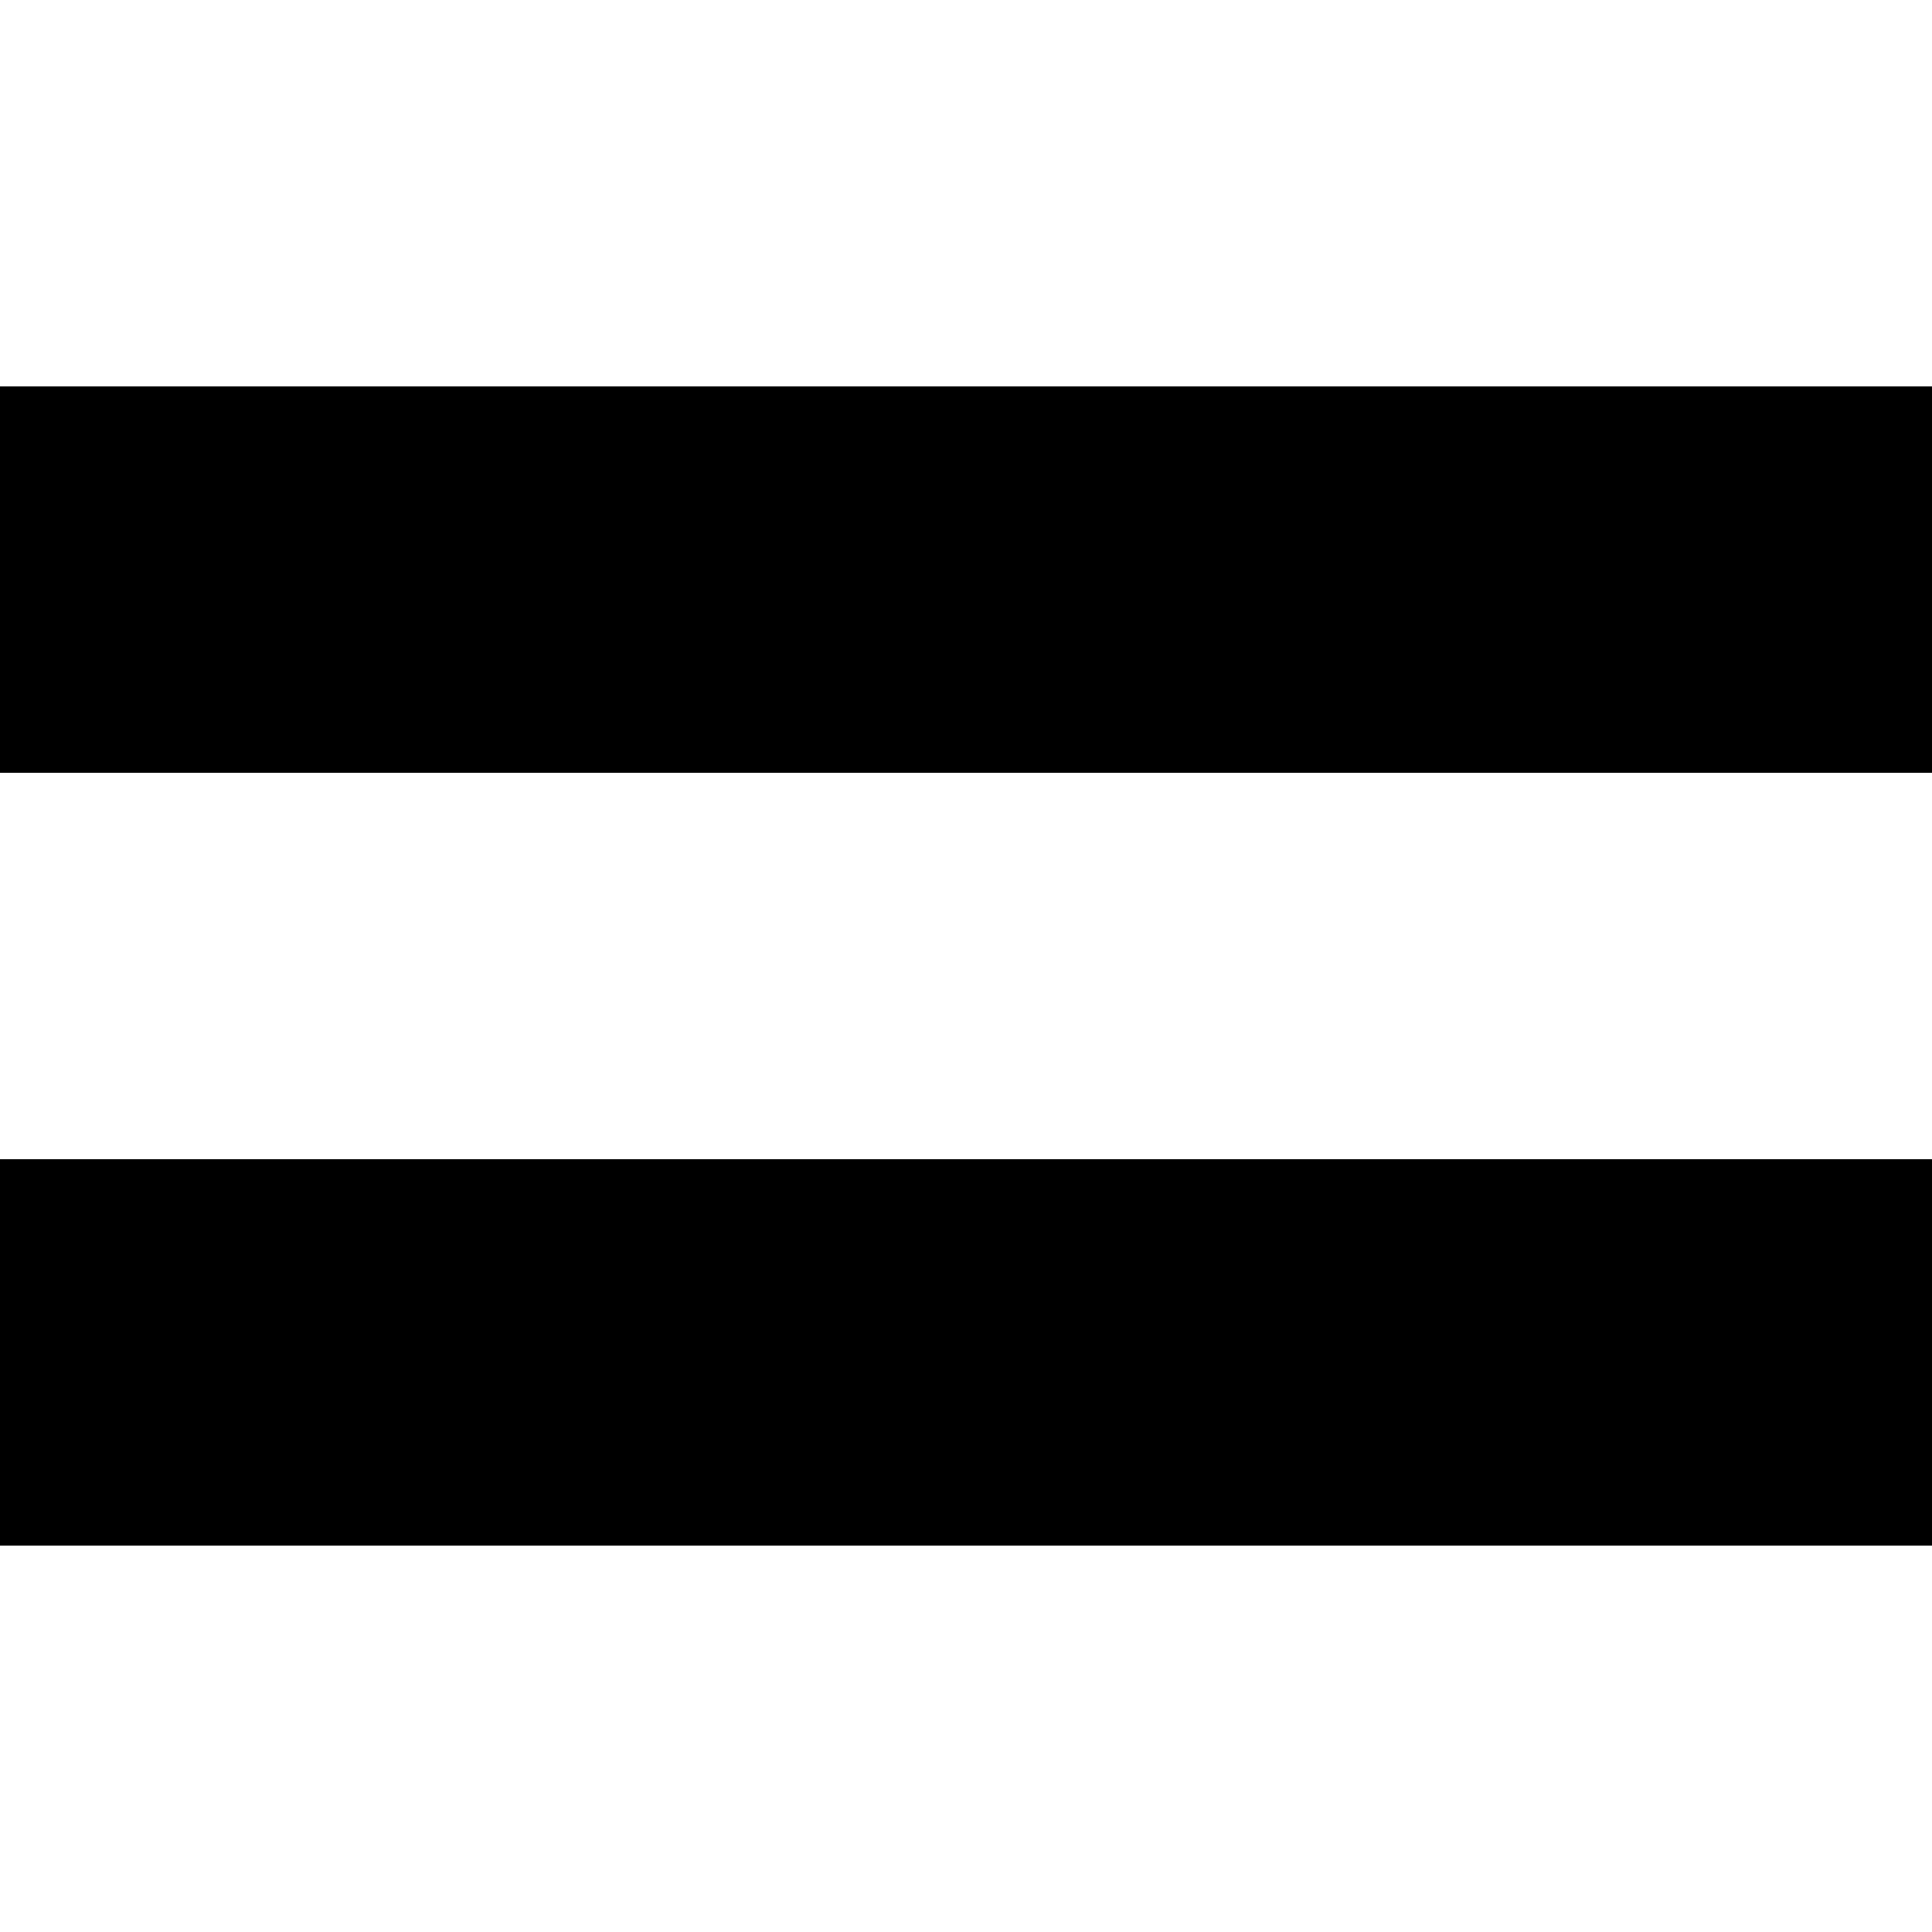
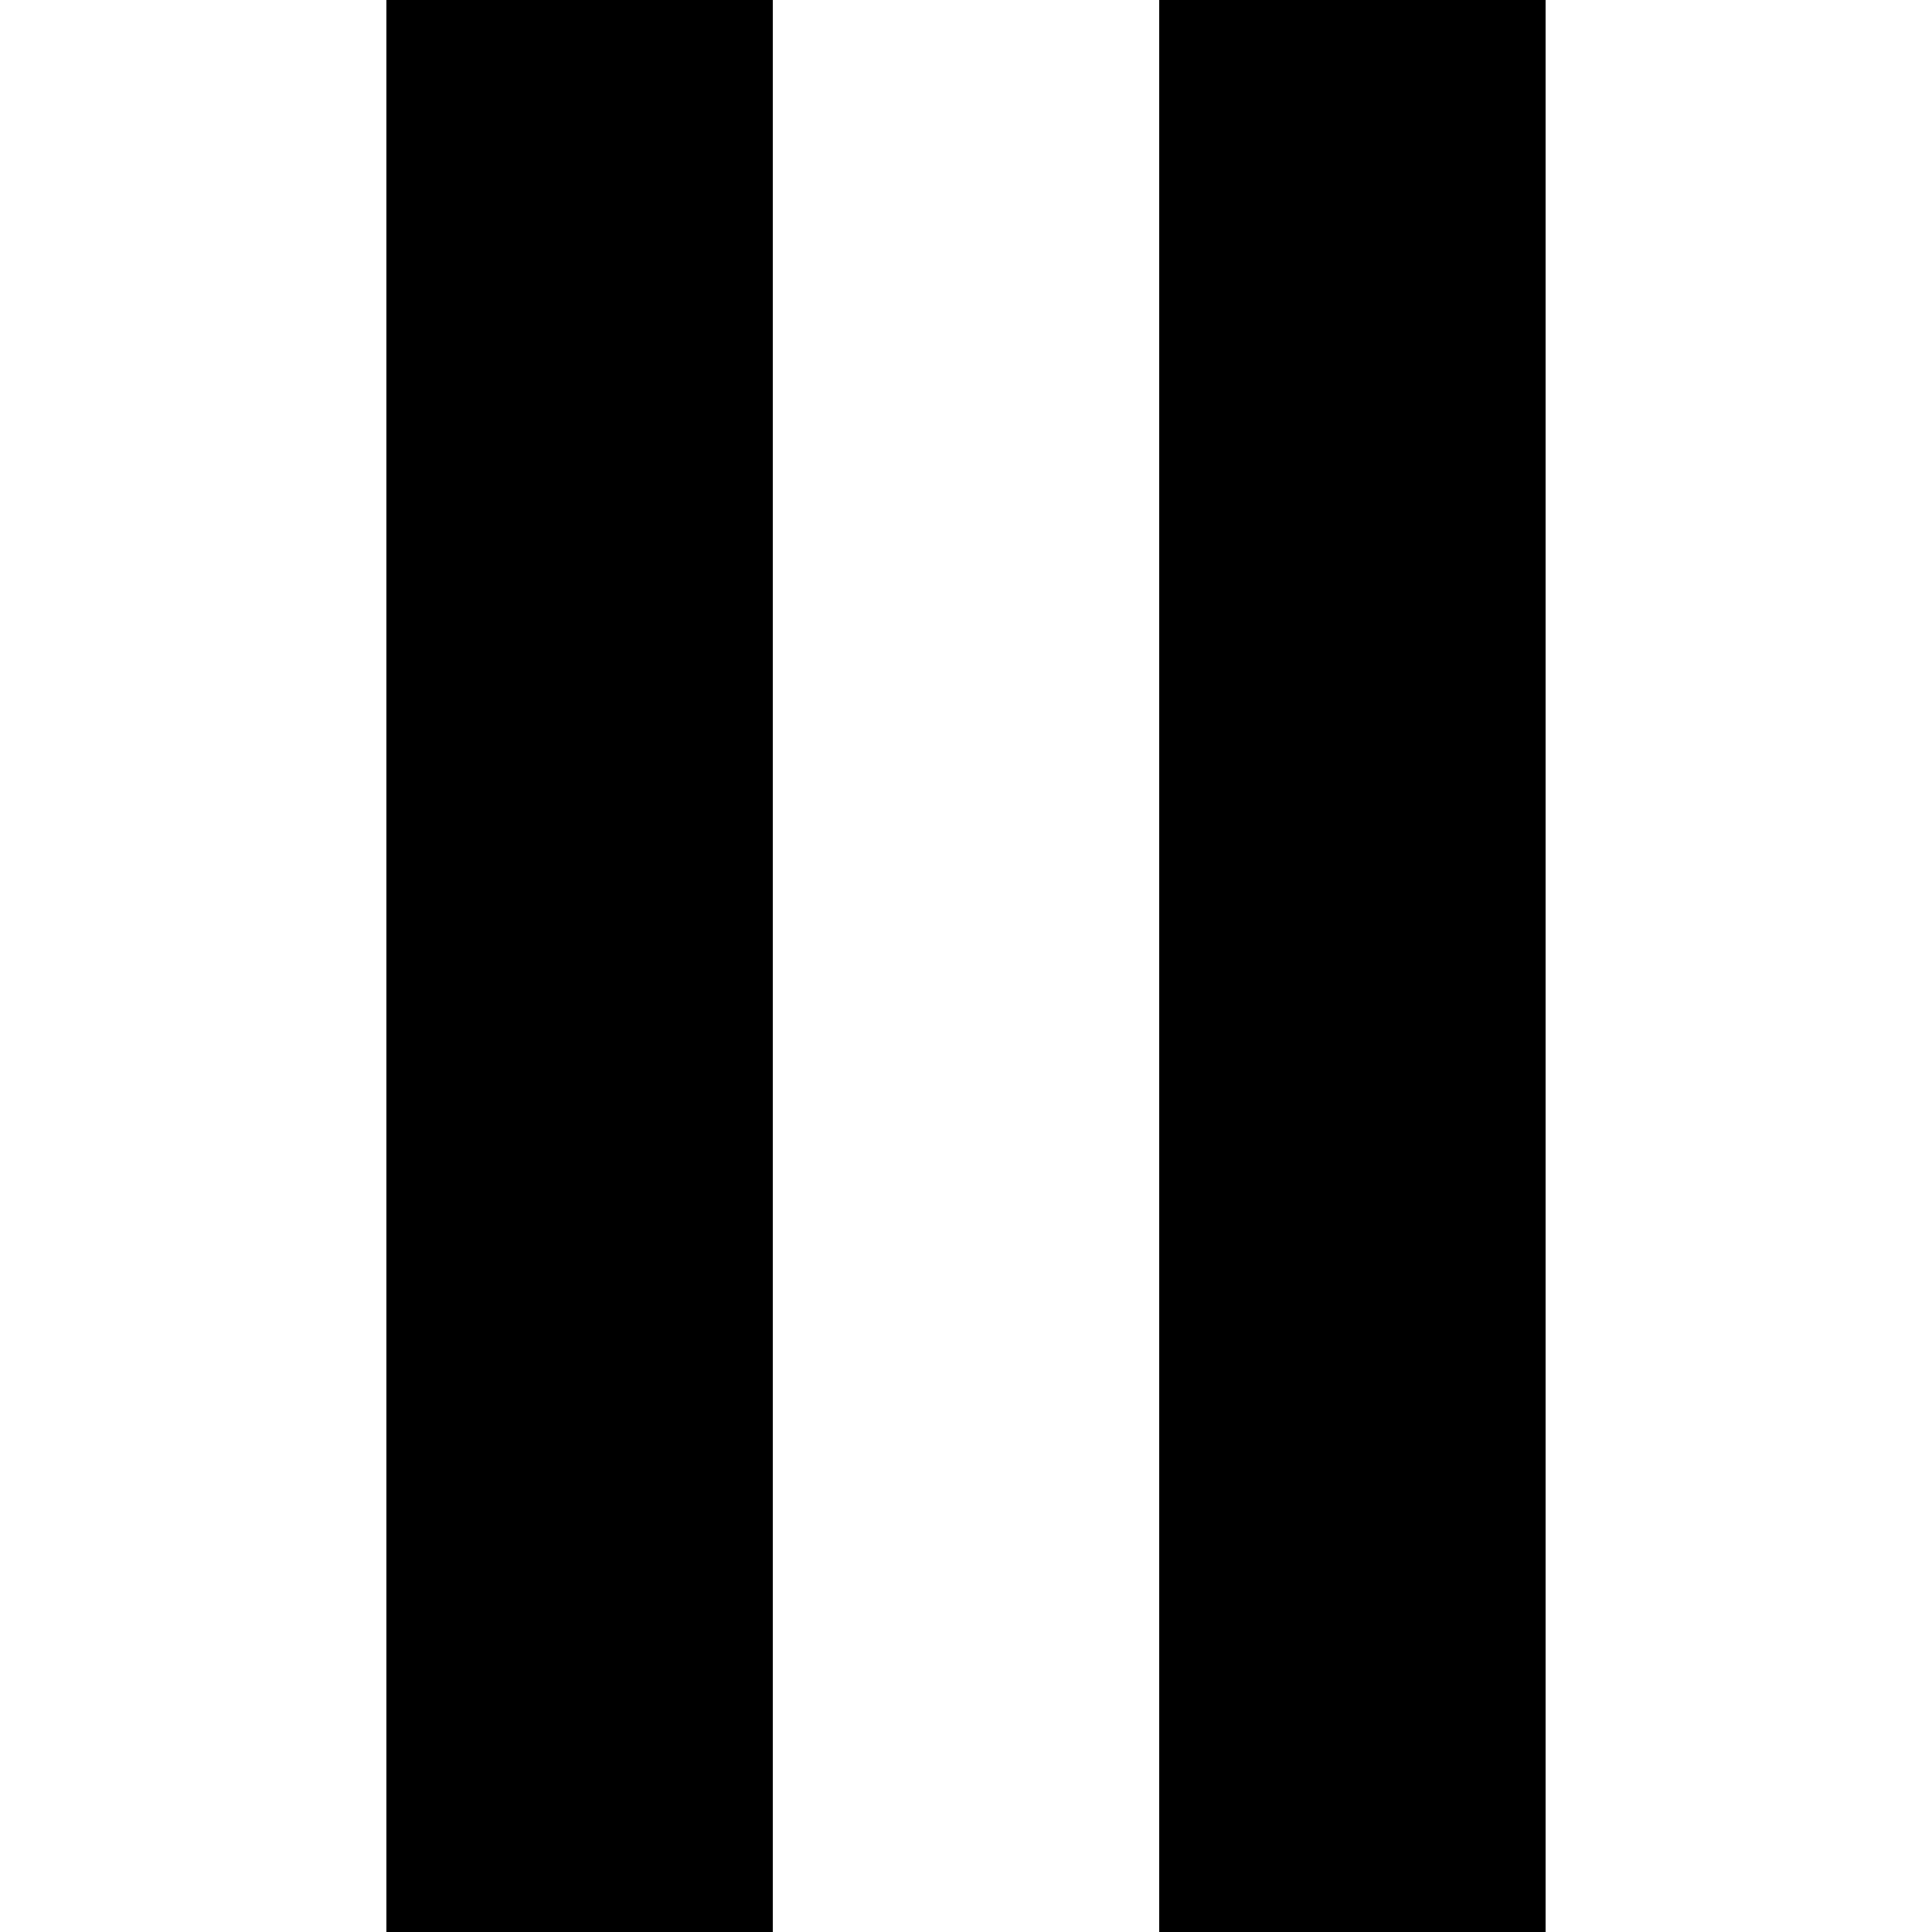
<svg xmlns="http://www.w3.org/2000/svg" version="1.1" width="500" height="500" id="svg2">
-   <path d="m 0,0 0,100 100,0 100,0 100,0 100,0 100,0 L 500,0 400,0 300,0 200,0 100,0 0,0 z m 0,200 0,100 100,0 100,0 100,0 100,0 100,0 0,-100 -100,0 -100,0 -100,0 -100,0 -100,0 z m 0,200 0,100 100,0 100,0 100,0 100,0 100,0 0,-100 -100,0 -100,0 -100,0 -100,0 -100,0 z" id="rect4" style="fill:#ffffff" />
-   <path d="m 0,100 0,100 100,0 100,0 100,0 100,0 100,0 0,-100 -100,0 -100,0 -100,0 -100,0 -100,0 z m 0,200 0,100 100,0 100,0 100,0 100,0 100,0 0,-100 -100,0 -100,0 -100,0 -100,0 -100,0 z" id="rect6" style="fill:#000000" />
+   <defs id="defs7" />
+   <path d="m 500,0 -100,0 0,100 0,100 0,100 0,100 0,100 100,0 0,-100 0,-100 0,-100 0,-100 0,-100 z m -200,0 -100,0 0,100 0,100 0,100 0,100 0,100 100,0 0,-100 0,-100 0,-100 0,-100 0,-100 z M 100,0 0,0 l 0,100 0,100 0,100 0,100 0,100 100,0 0,-100 0,-100 0,-100 0,-100 0,-100 z" id="rect4" style="fill:#ffffff" />
+   <path d="m 400,0 -100,0 0,100 0,100 0,100 0,100 0,100 100,0 0,-100 0,-100 0,-100 0,-100 0,-100 z m -200,0 -100,0 0,100 0,100 0,100 0,100 0,100 100,0 0,-100 0,-100 0,-100 0,-100 0,-100 z" id="rect6" style="fill:#000000" />
</svg>
